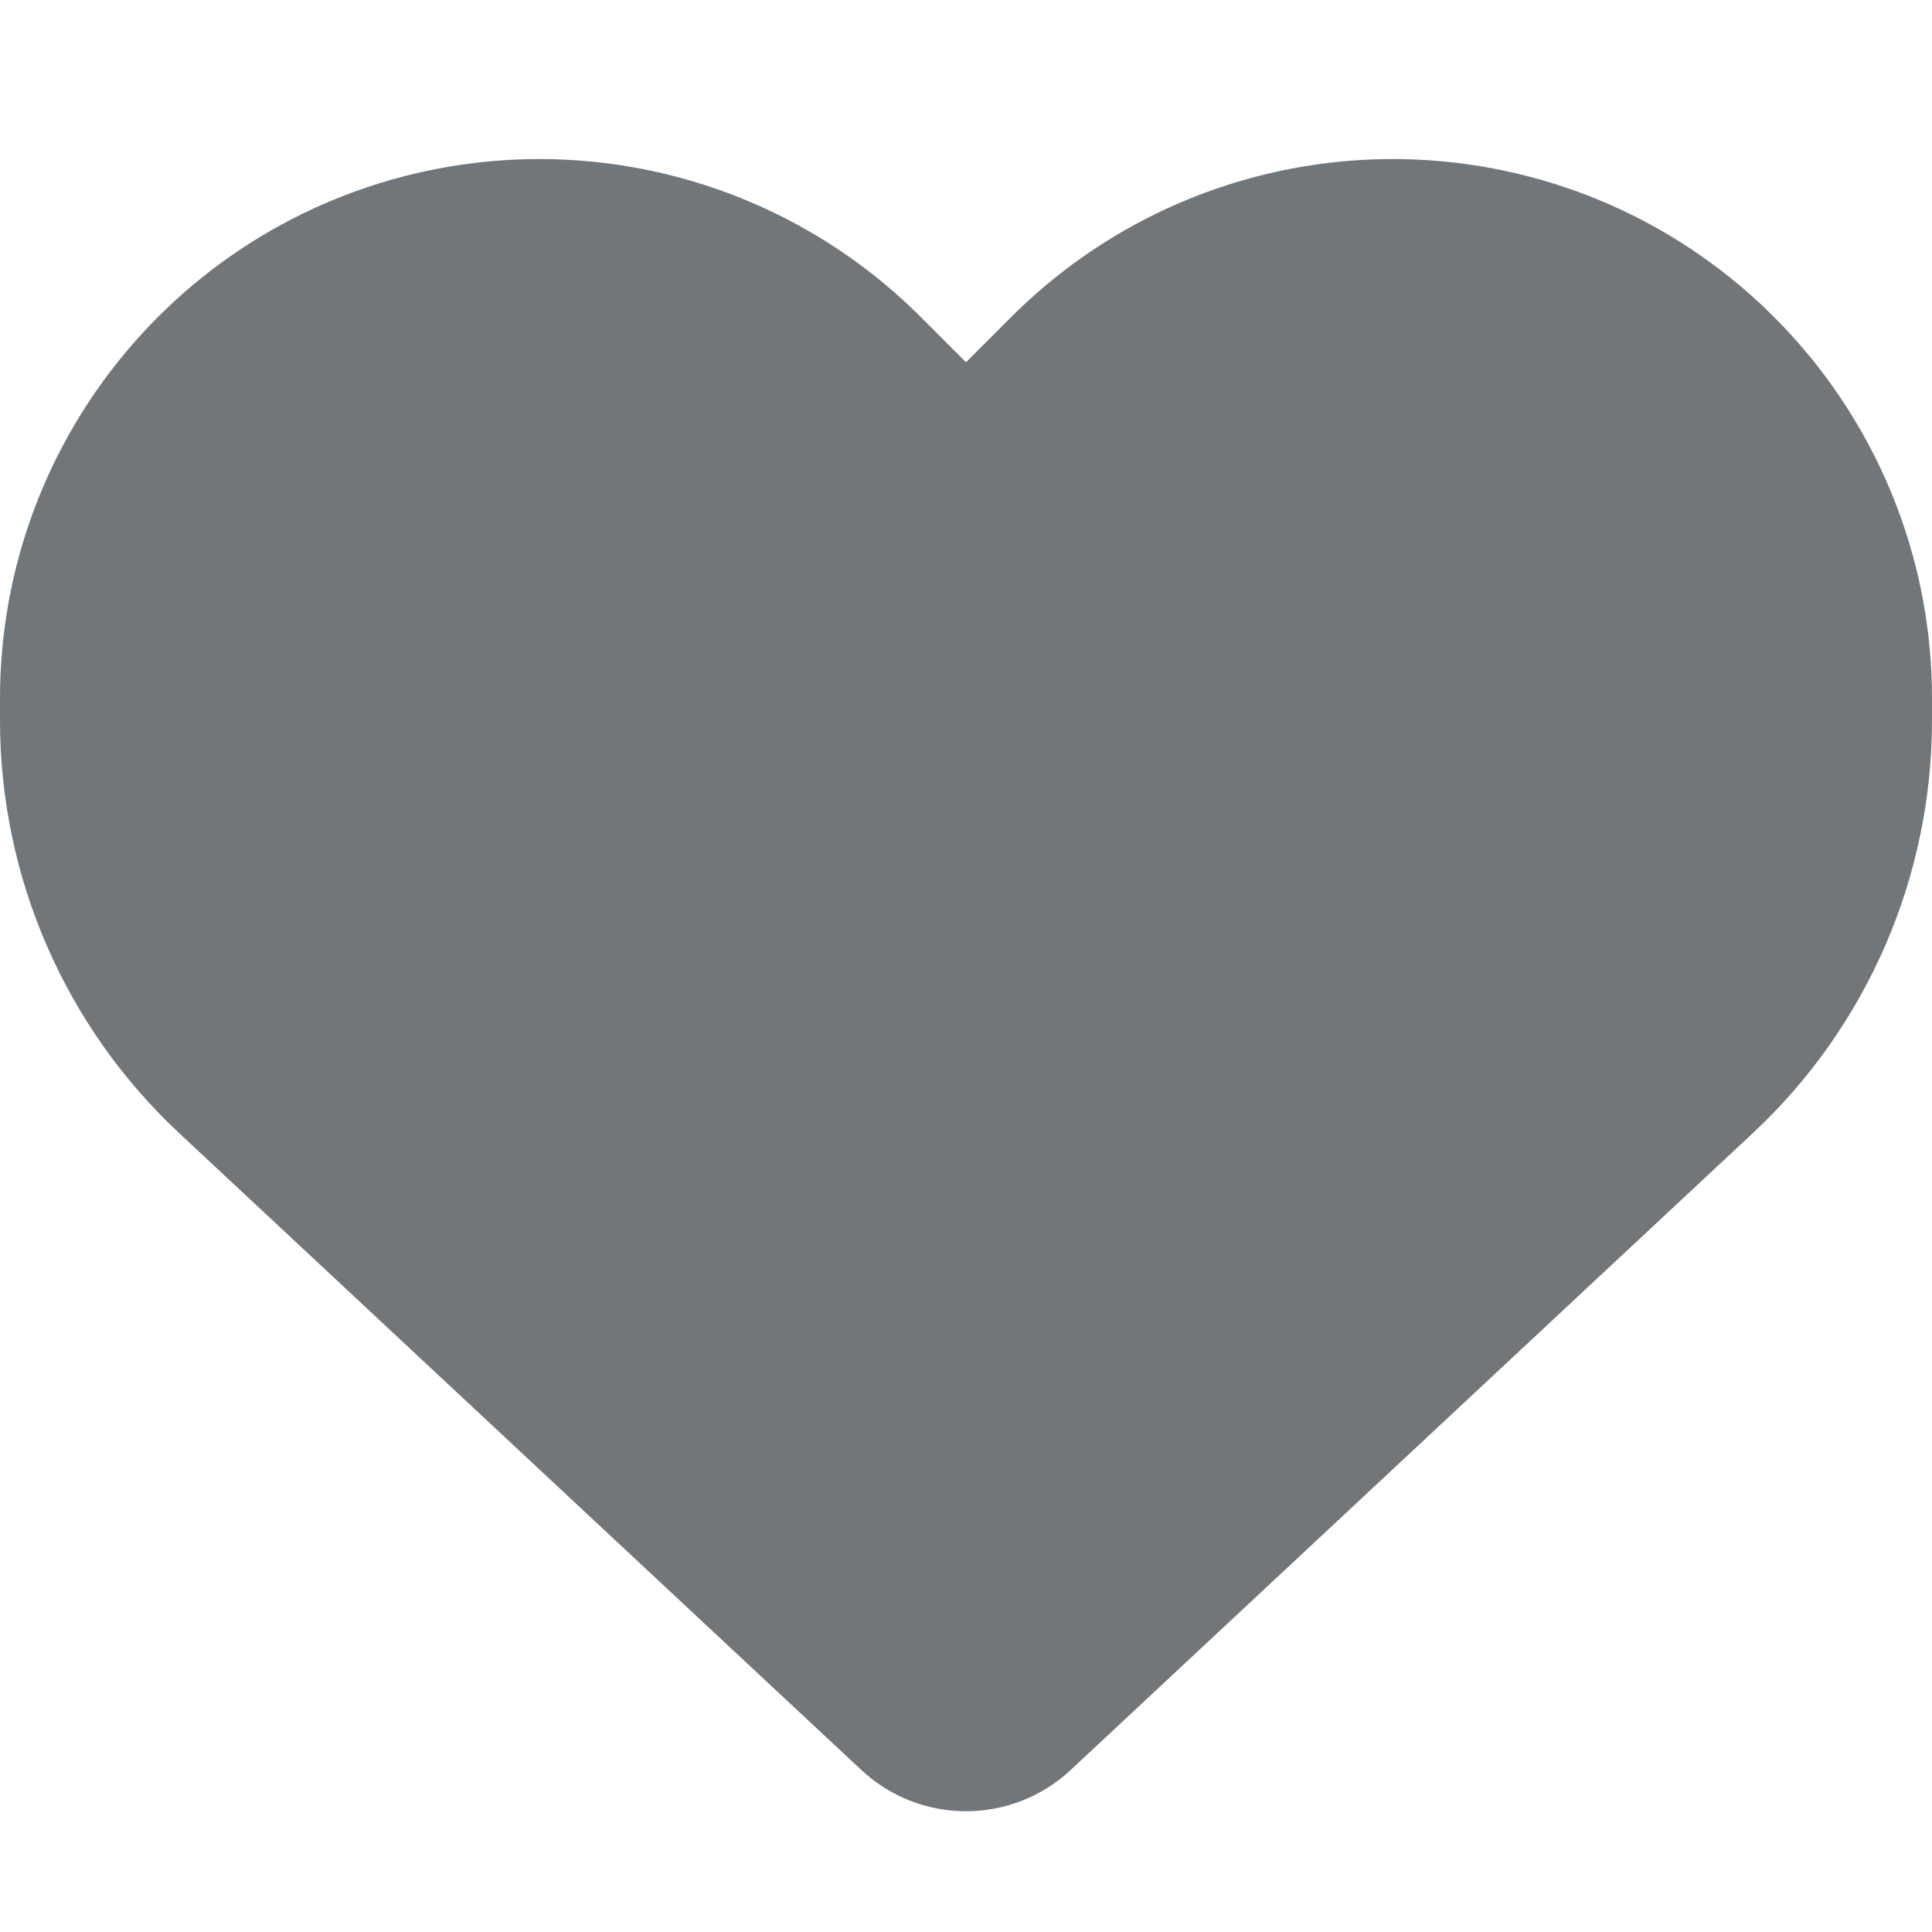
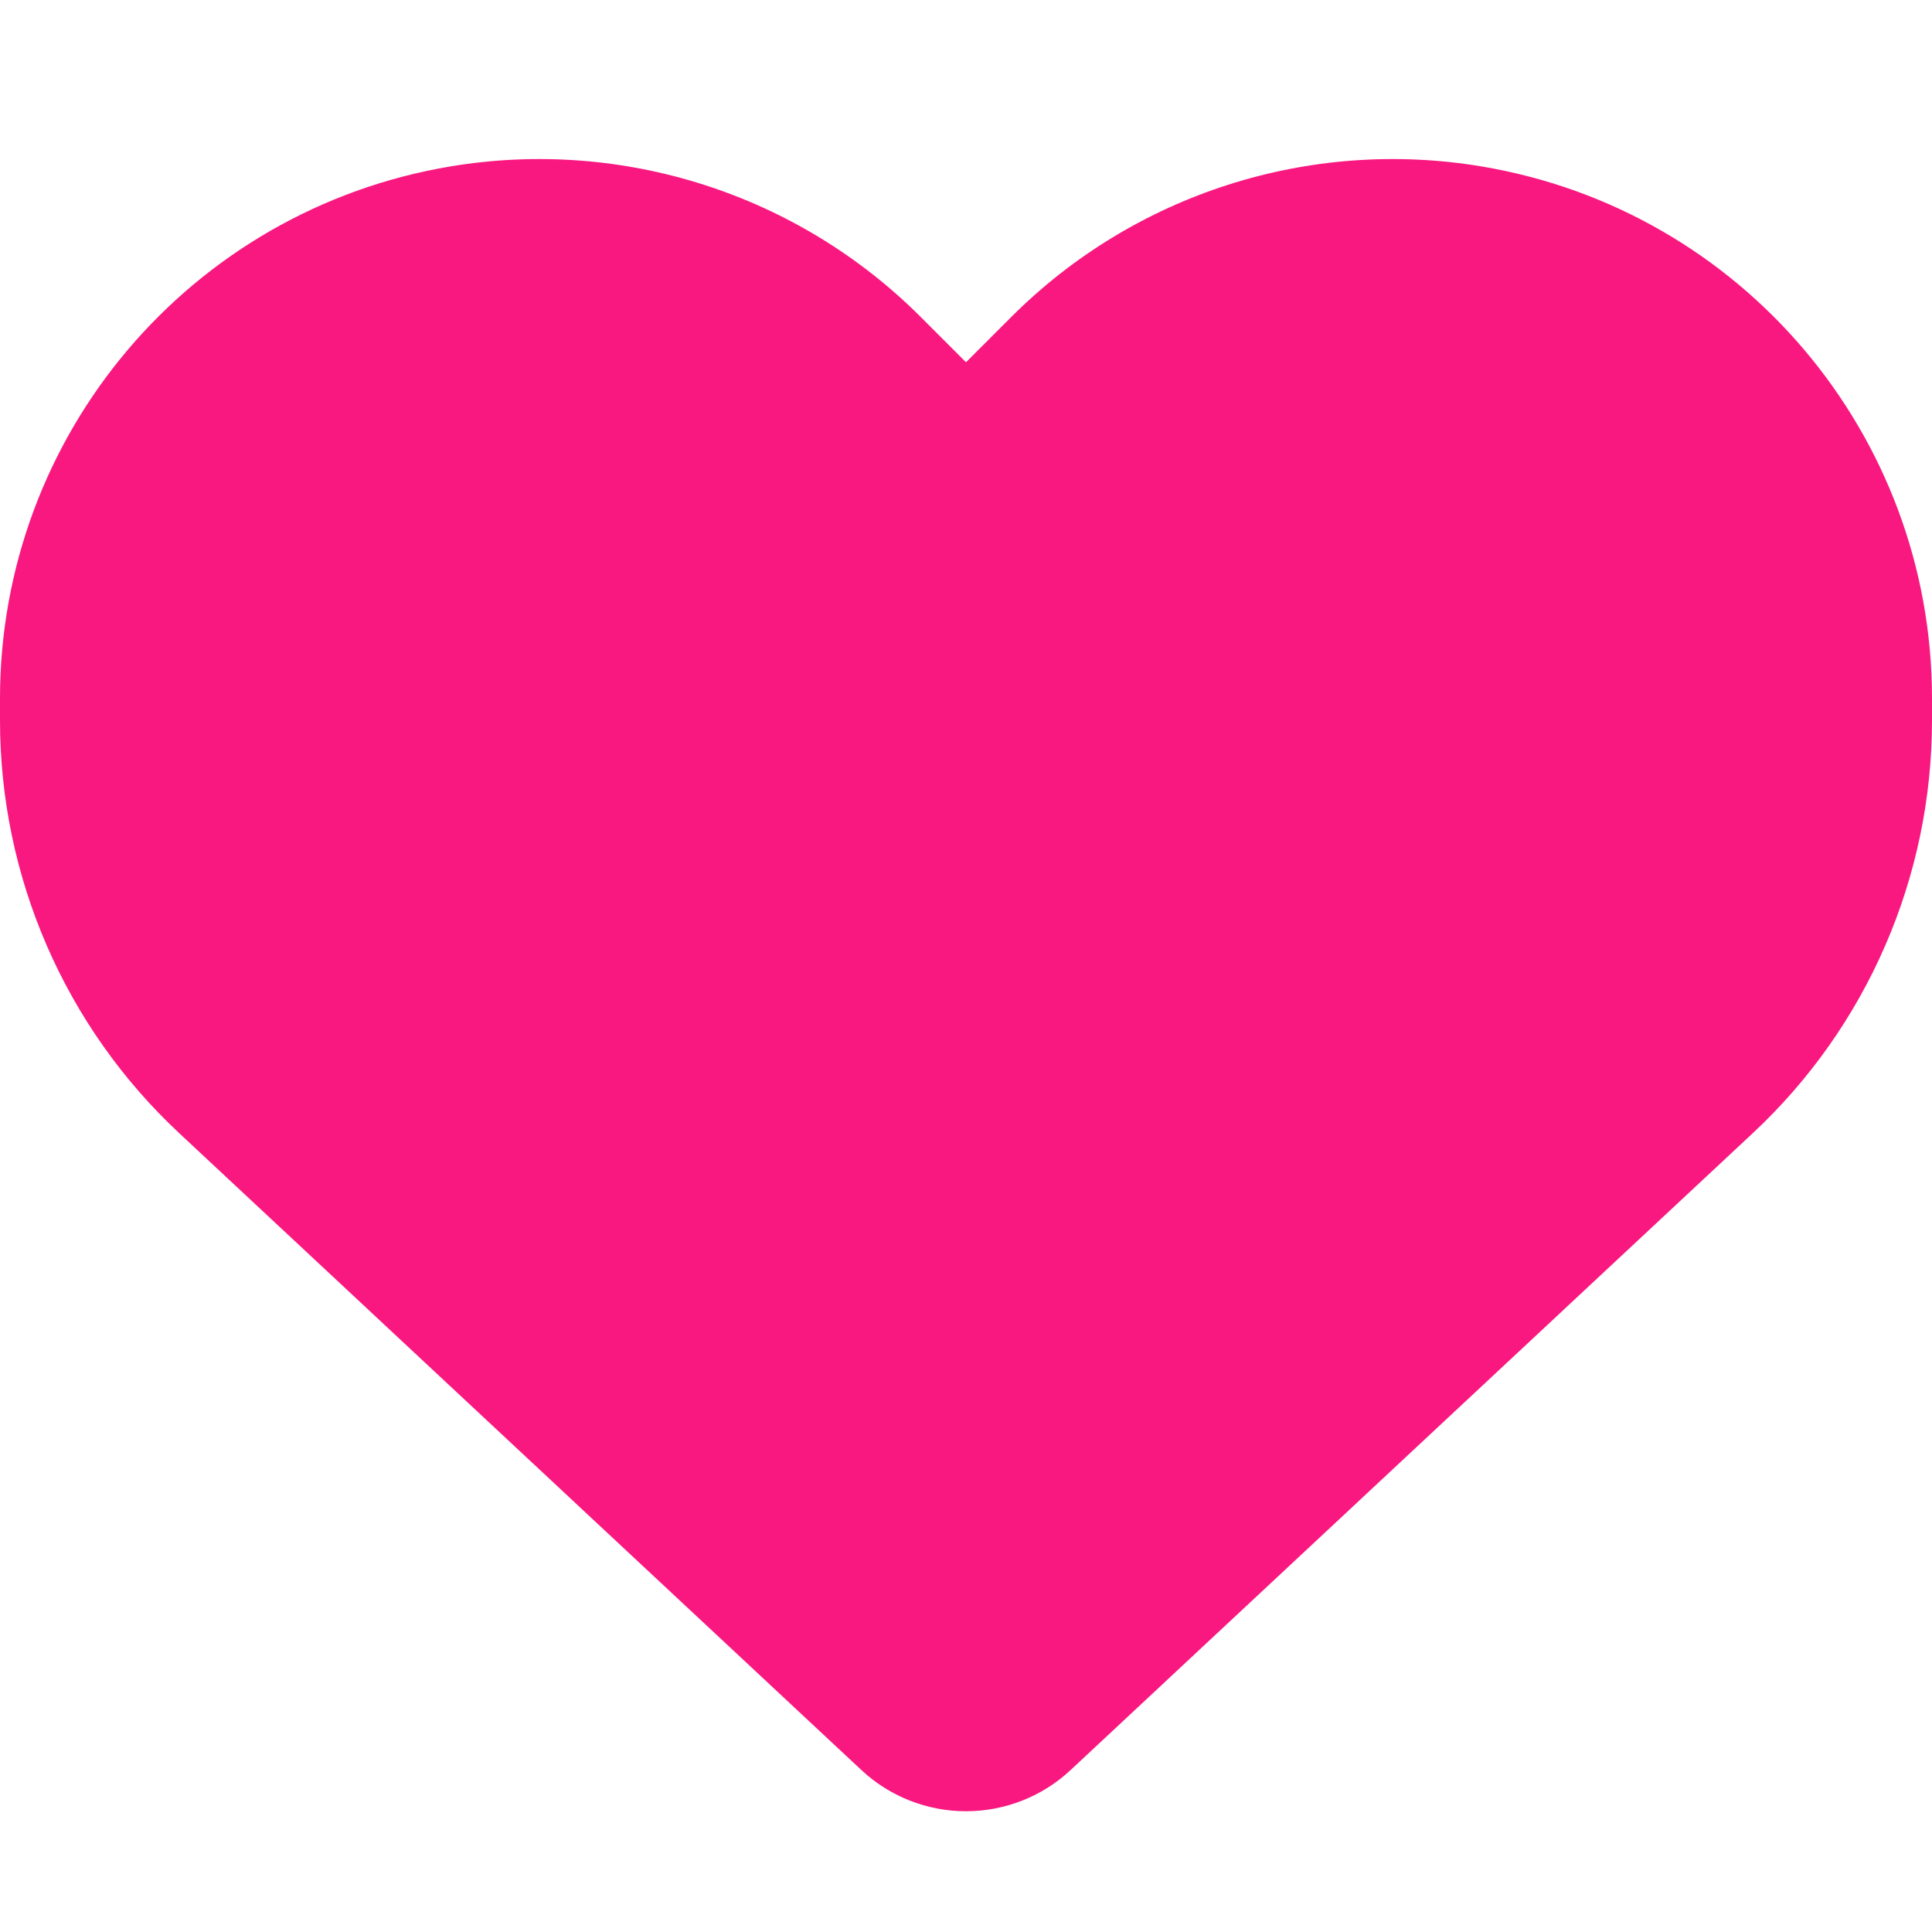
- <svg xmlns="http://www.w3.org/2000/svg" fill="#71767b" viewBox="0 0 512 512">
+ <svg xmlns="http://www.w3.org/2000/svg" fill="#f91880" viewBox="0 0 512 512">
  <path d="M47.6 300.4L228.3 469.1c7.5 7 17.4 10.9 27.7 10.9s20.2-3.9 27.7-10.9L464.4 300.4c30.4-28.3 47.6-68 47.6-109.5v-5.8c0-69.9-50.5-129.5-119.4-141C347 36.5 300.6 51.4 268 84L256 96 244 84c-32.6-32.6-79-47.5-124.6-39.9C50.5 55.6 0 115.2 0 185.1v5.8c0 41.5 17.2 81.2 47.6 109.5z" />
</svg>
